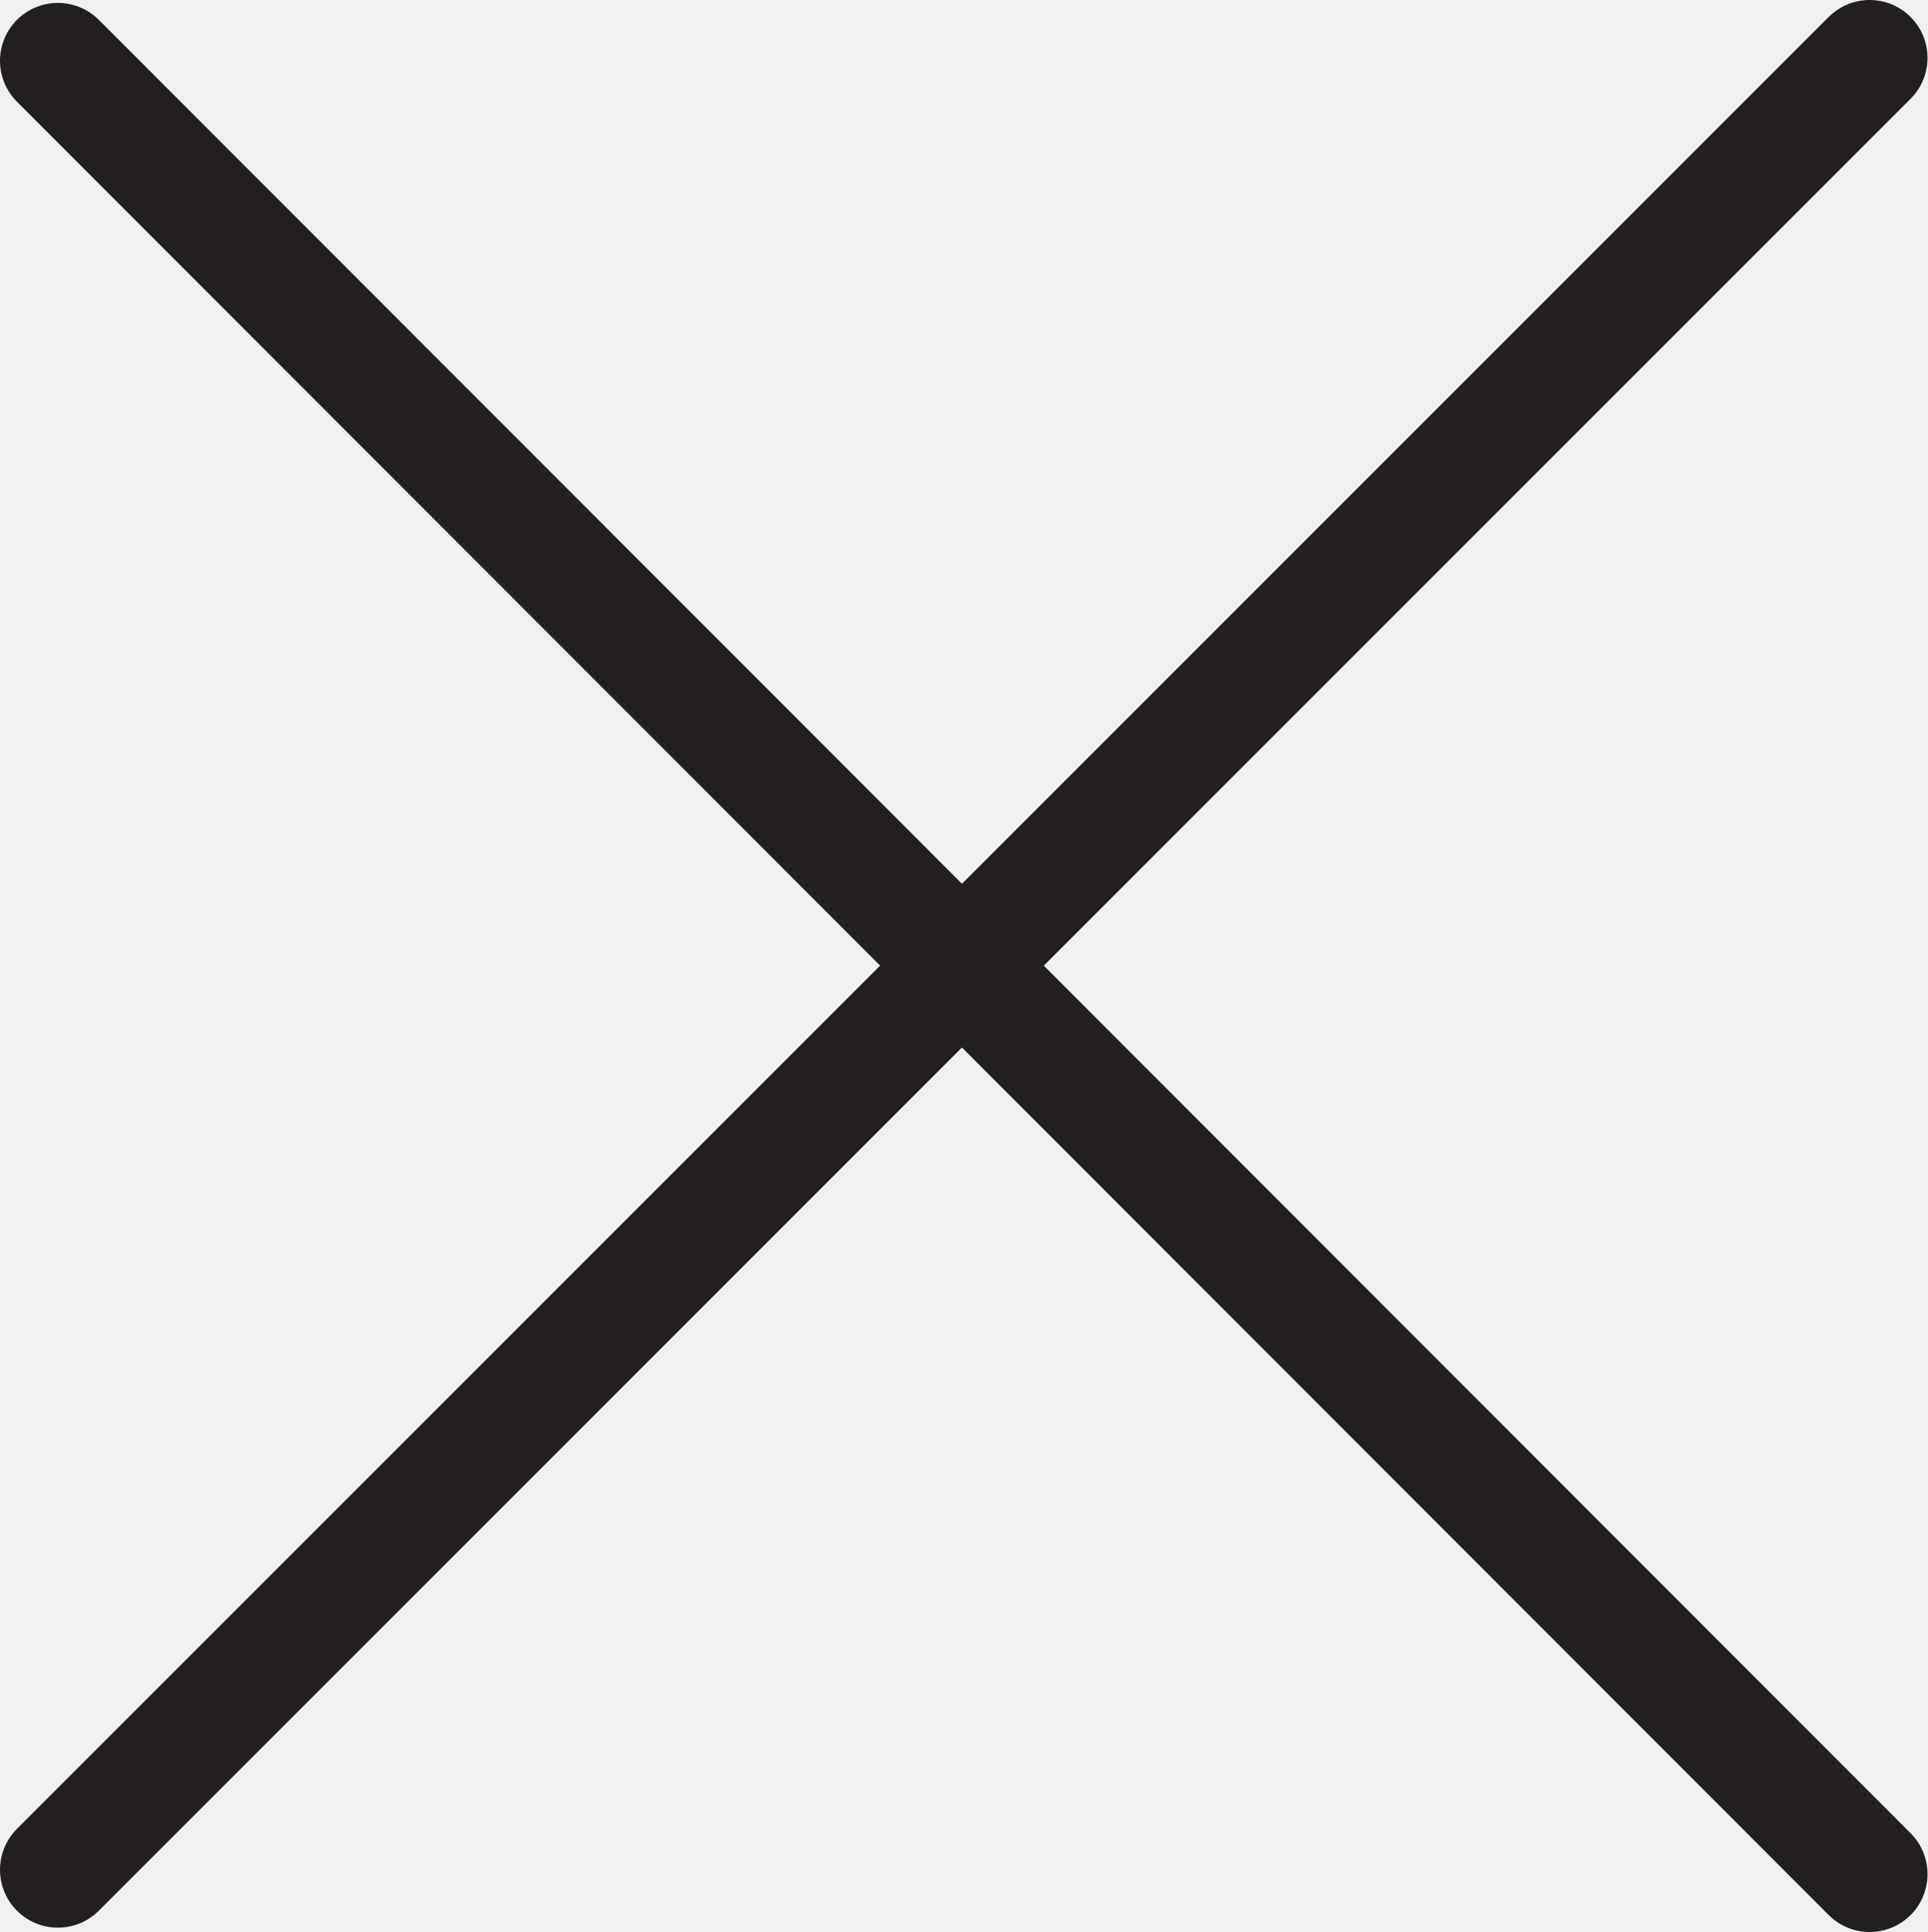
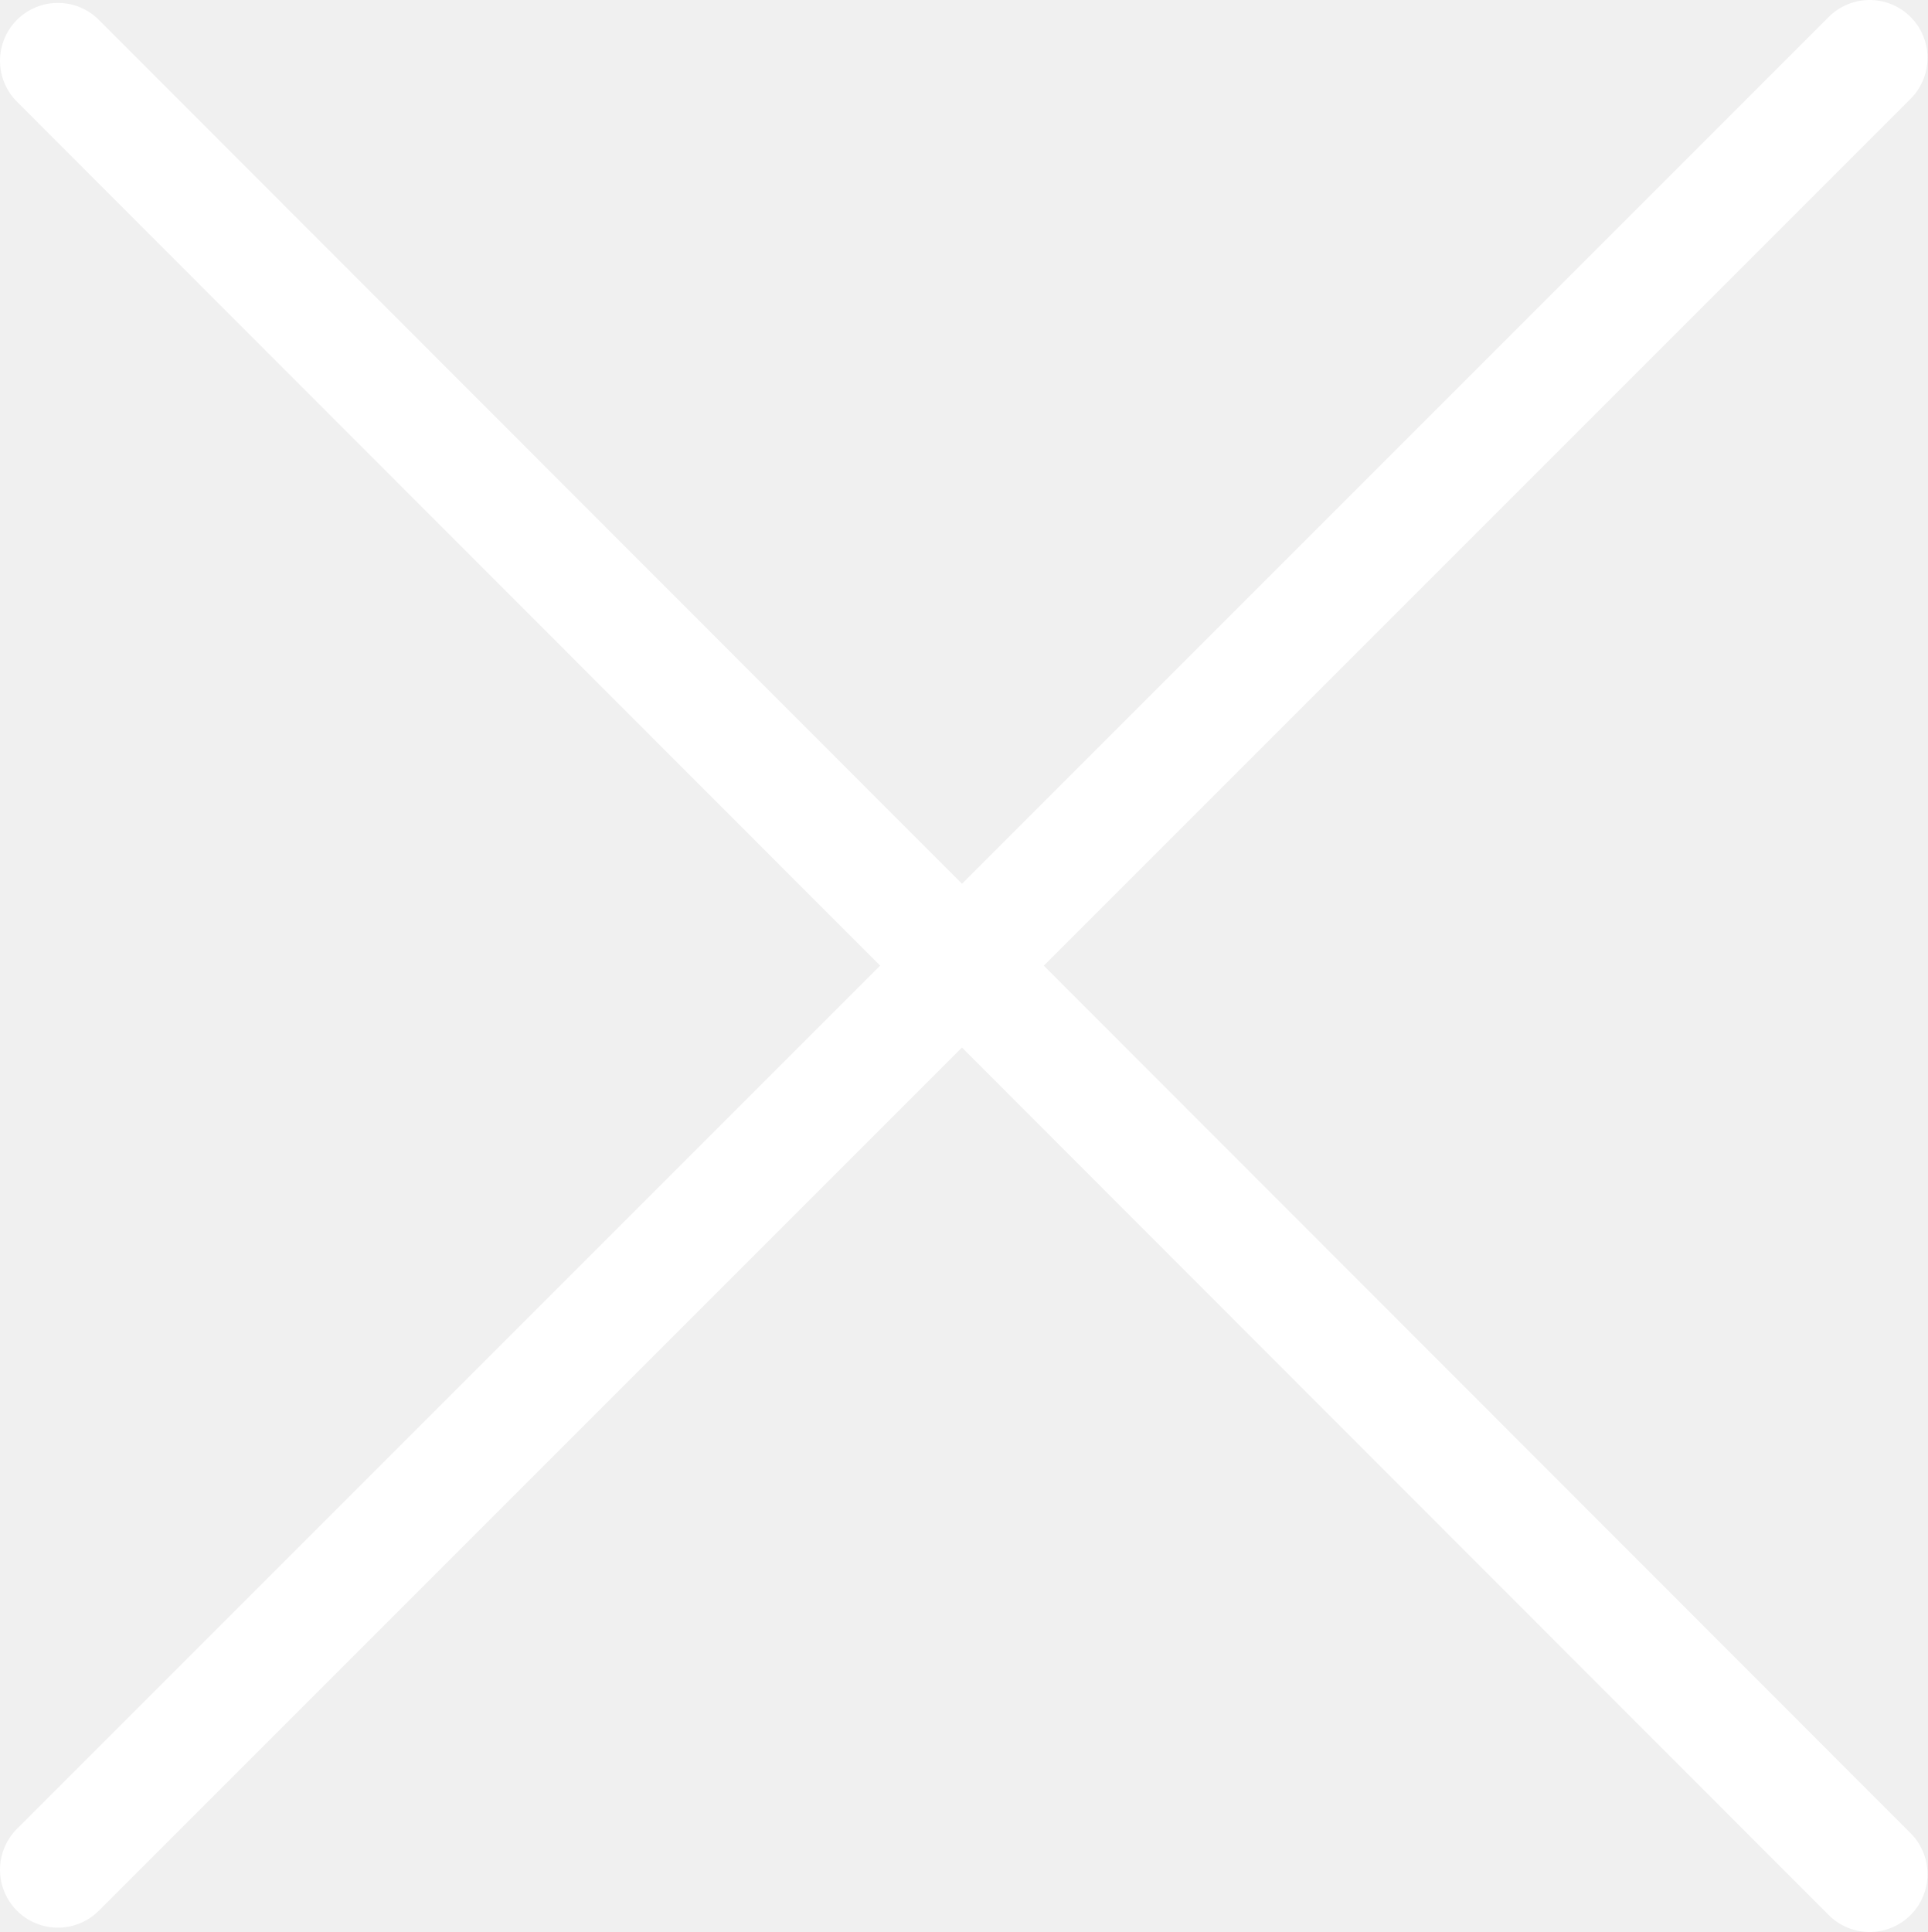
<svg xmlns="http://www.w3.org/2000/svg" version="1.1" x="0px" y="0px" viewBox="-596.6 492.3 133.2 133.5" xml:space="preserve" class="close-pop-svg">
  <style type="text/css">
	.close-pop-svg {width: 100%; height: auto;}
	.close-pop-svg .st0{fill:none;enable-background:new    ;}
- 	.close-pop-svg .st1{fill:none;stroke:#231F20;stroke-width:8;stroke-linecap:round;stroke-miterlimit:10;}
+ 	.close-pop-svg .st1{fill:none;stroke:#ffffff;stroke-width:8;stroke-linecap:round;stroke-miterlimit:10;}
</style>
  <path class="st0" />
  <g>
    <line class="st1" x1="-592.6" y1="496.5" x2="-467.4" y2="621.8" />
    <line class="st1" x1="-592.6" y1="621.5" x2="-467.4" y2="496.3" />
  </g>
</svg>
